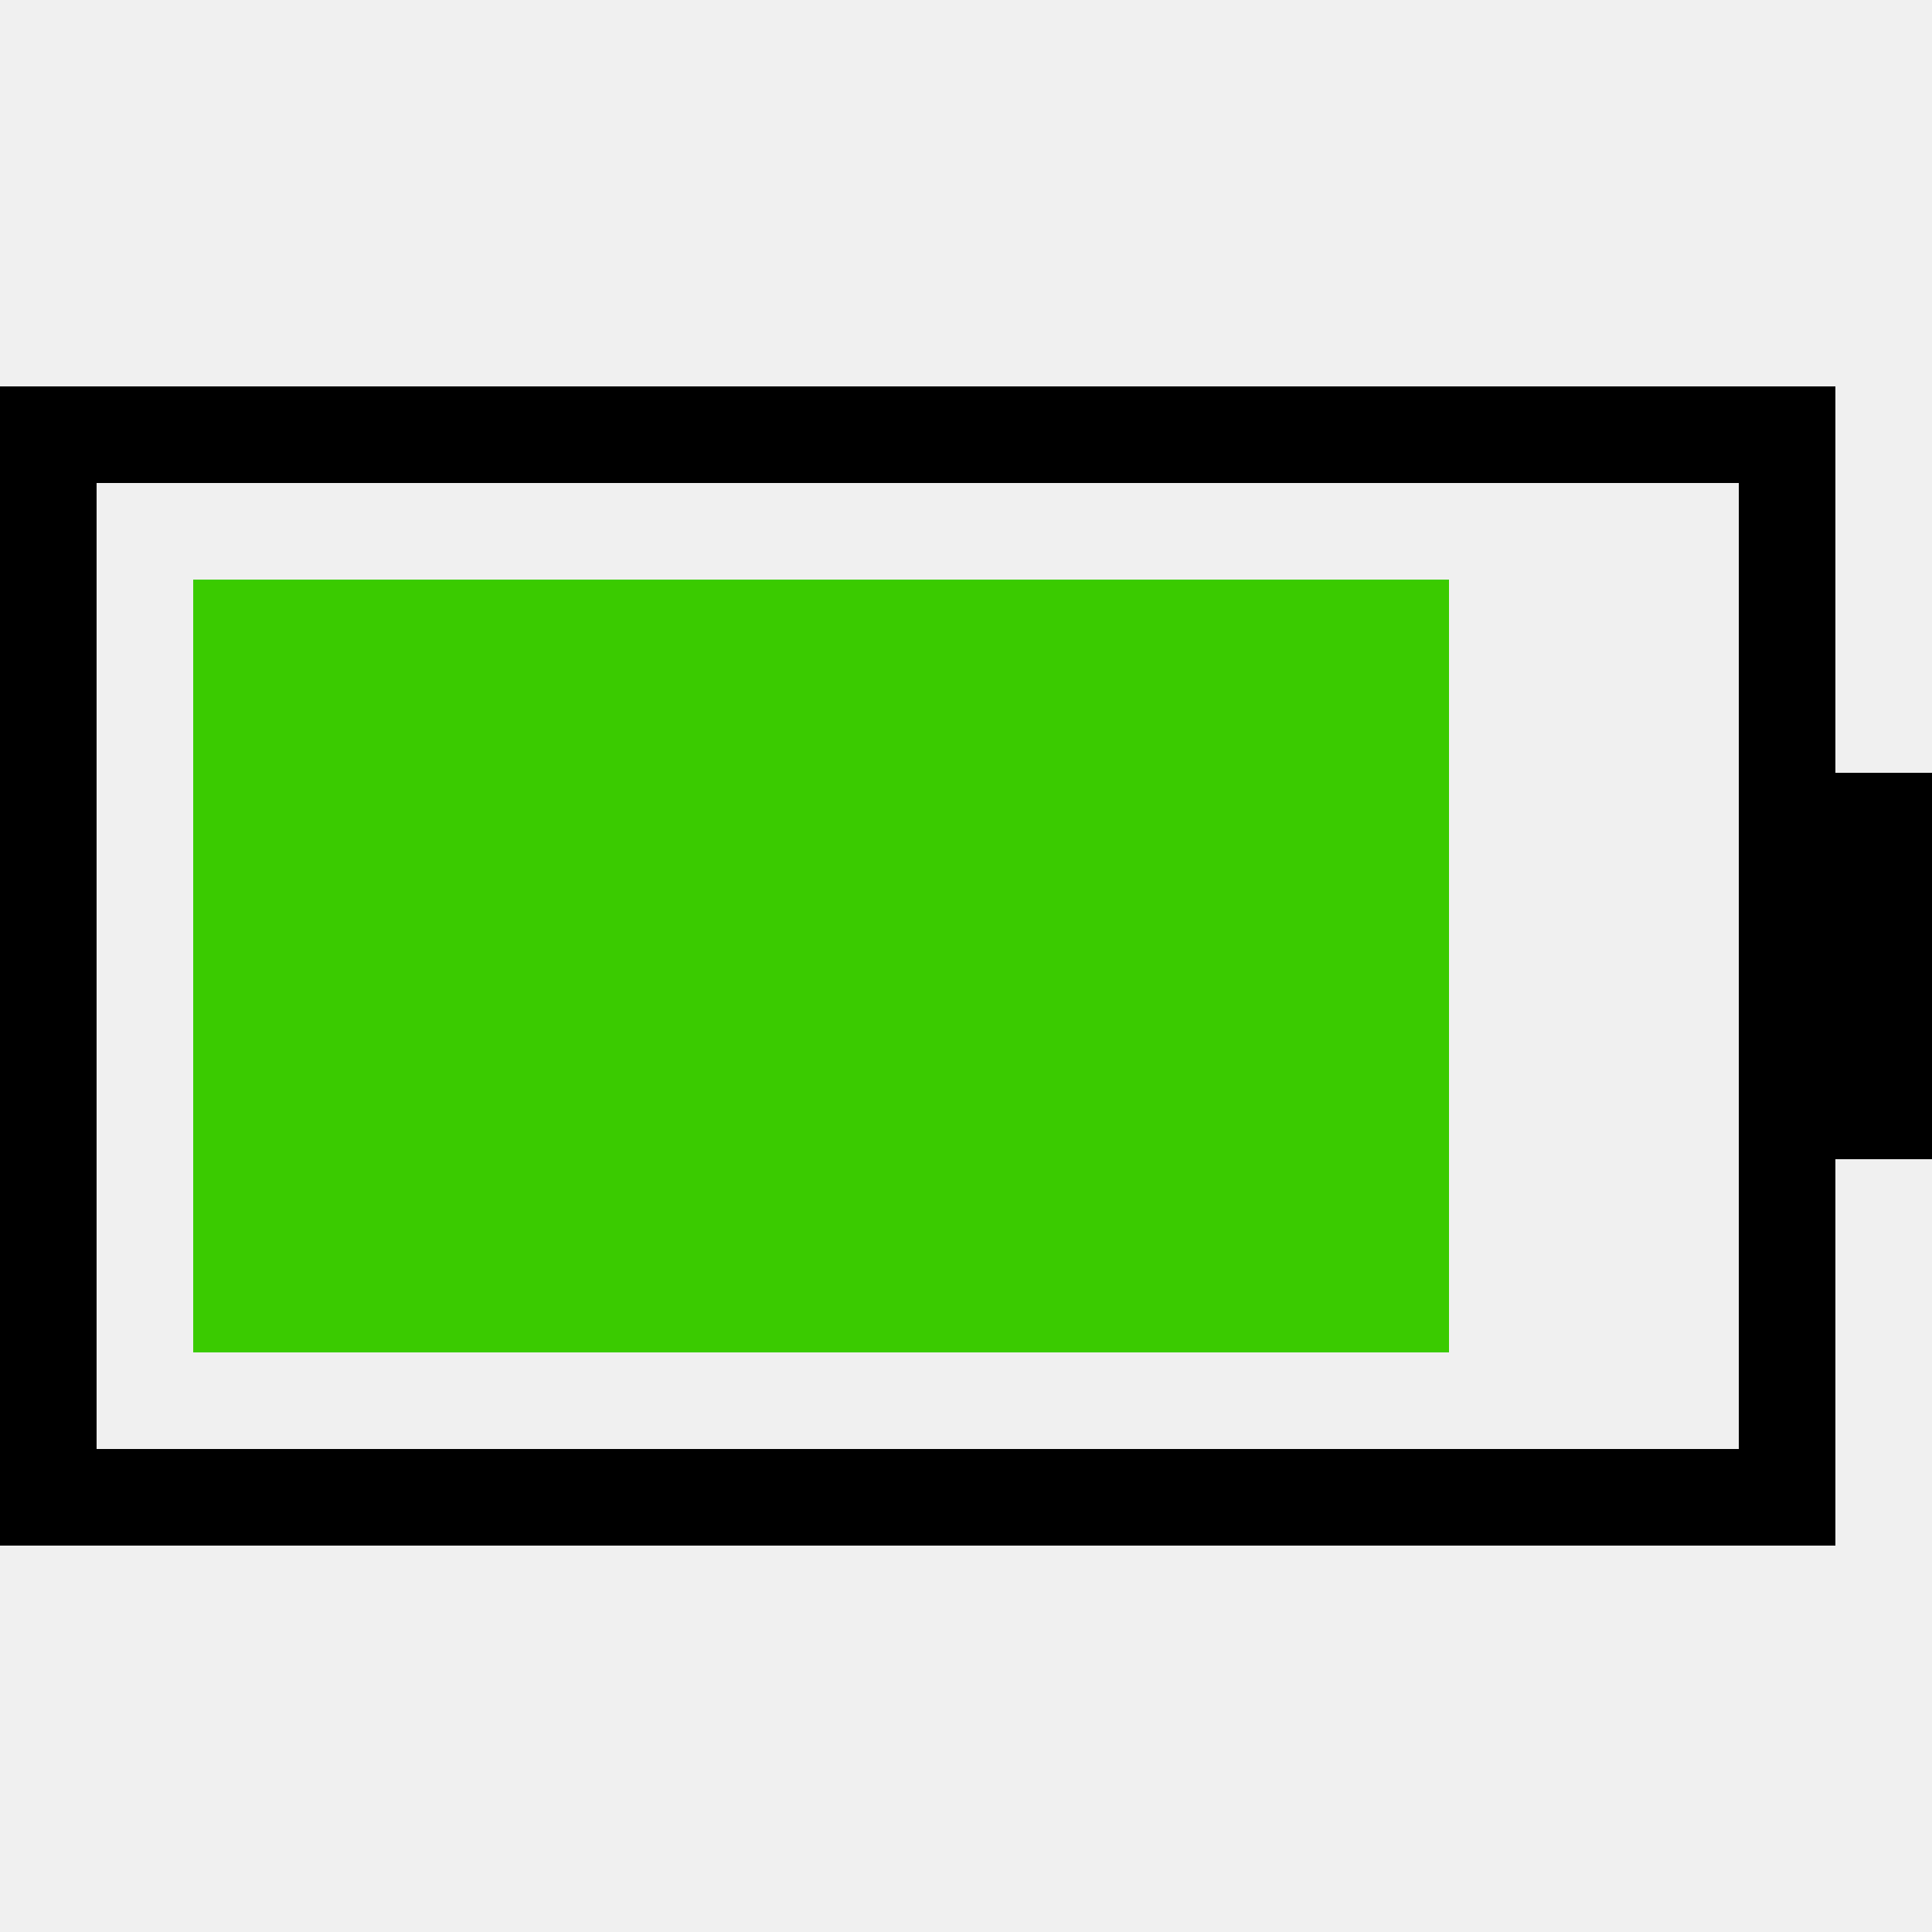
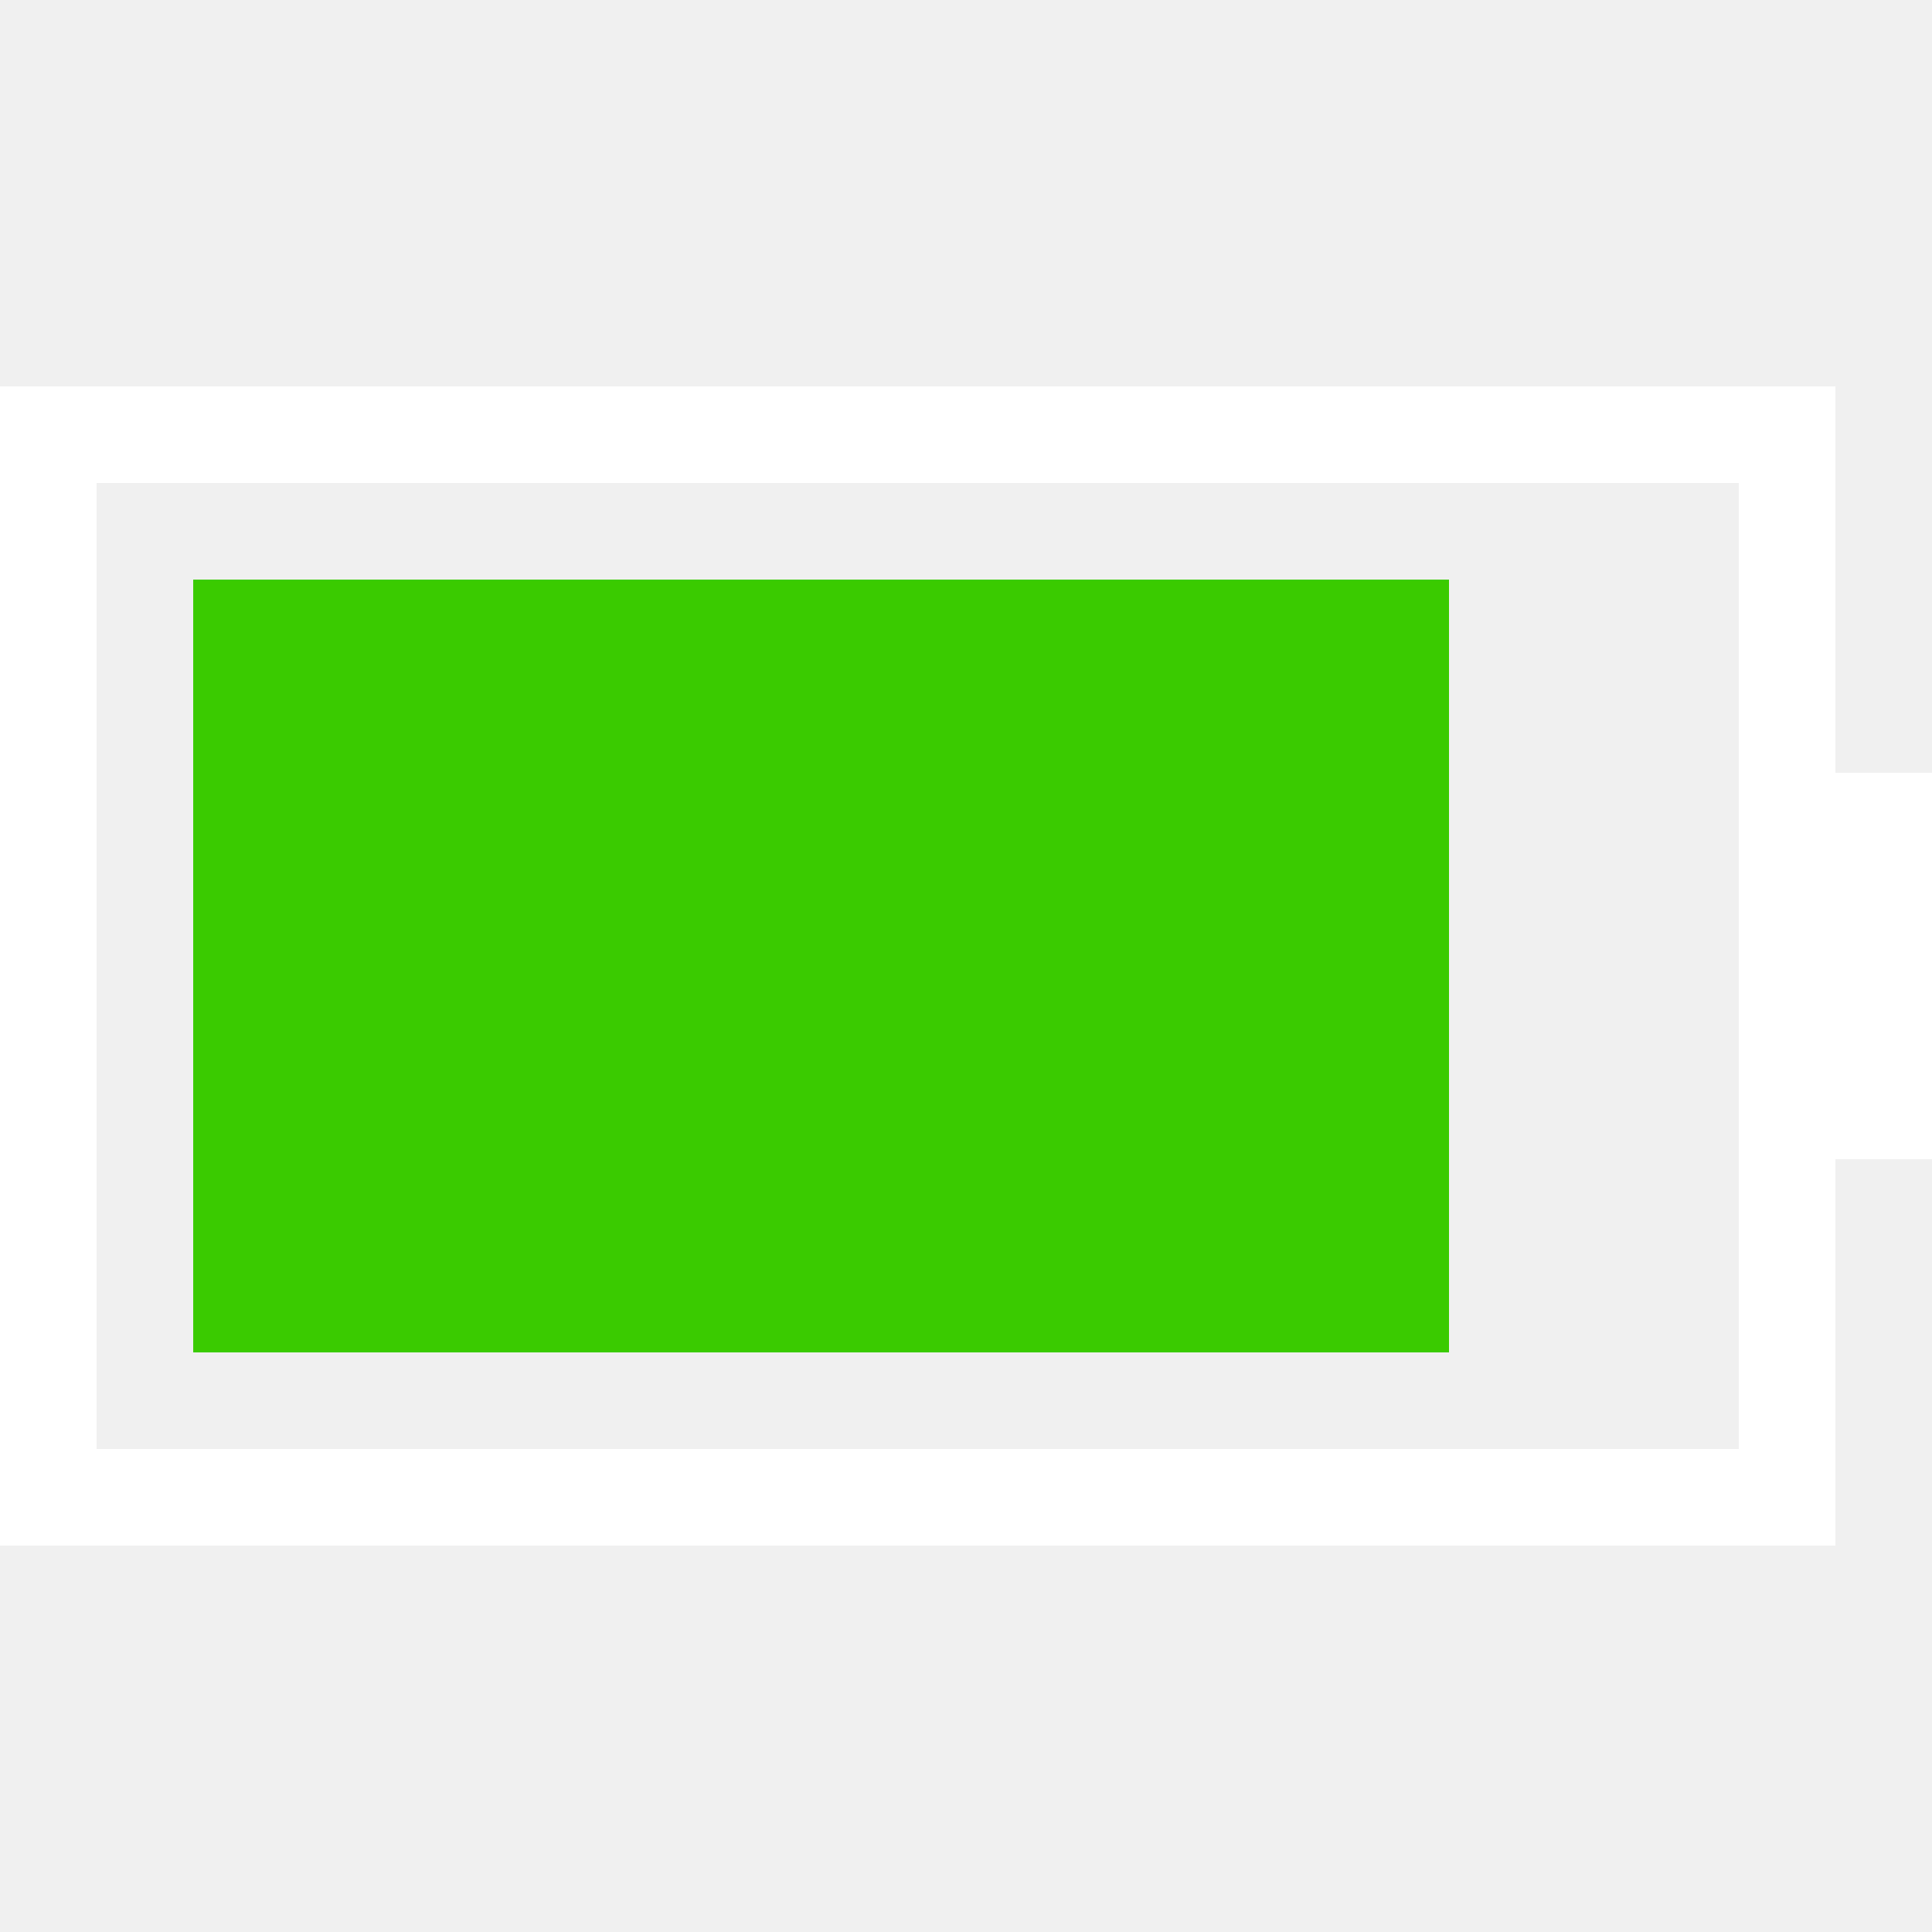
<svg xmlns="http://www.w3.org/2000/svg" width="20" height="20" viewBox="0 0 20 20">
  <g fill="none" fill-rule="evenodd">
    <polygon fill="#3ACB00" points="2 6 15 6 15 14 2 14" />
-     <path fill="#000" fill-rule="nonzero" d="M19,4 L0,4 L0,16 L19,16 L19,12 L20,12 L20,8 L19,8 L19,4 Z M18,5 L18,15 L1,15 L1,5 L18,5 Z" />
+     <path fill="#FFF" fill-rule="nonzero" d="M19,4 L0,4 L0,16 L19,16 L19,12 L20,12 L20,8 L19,8 L19,4 Z M18,5 L18,15 L1,15 L1,5 L18,5 Z" />
  </g>
</svg>
